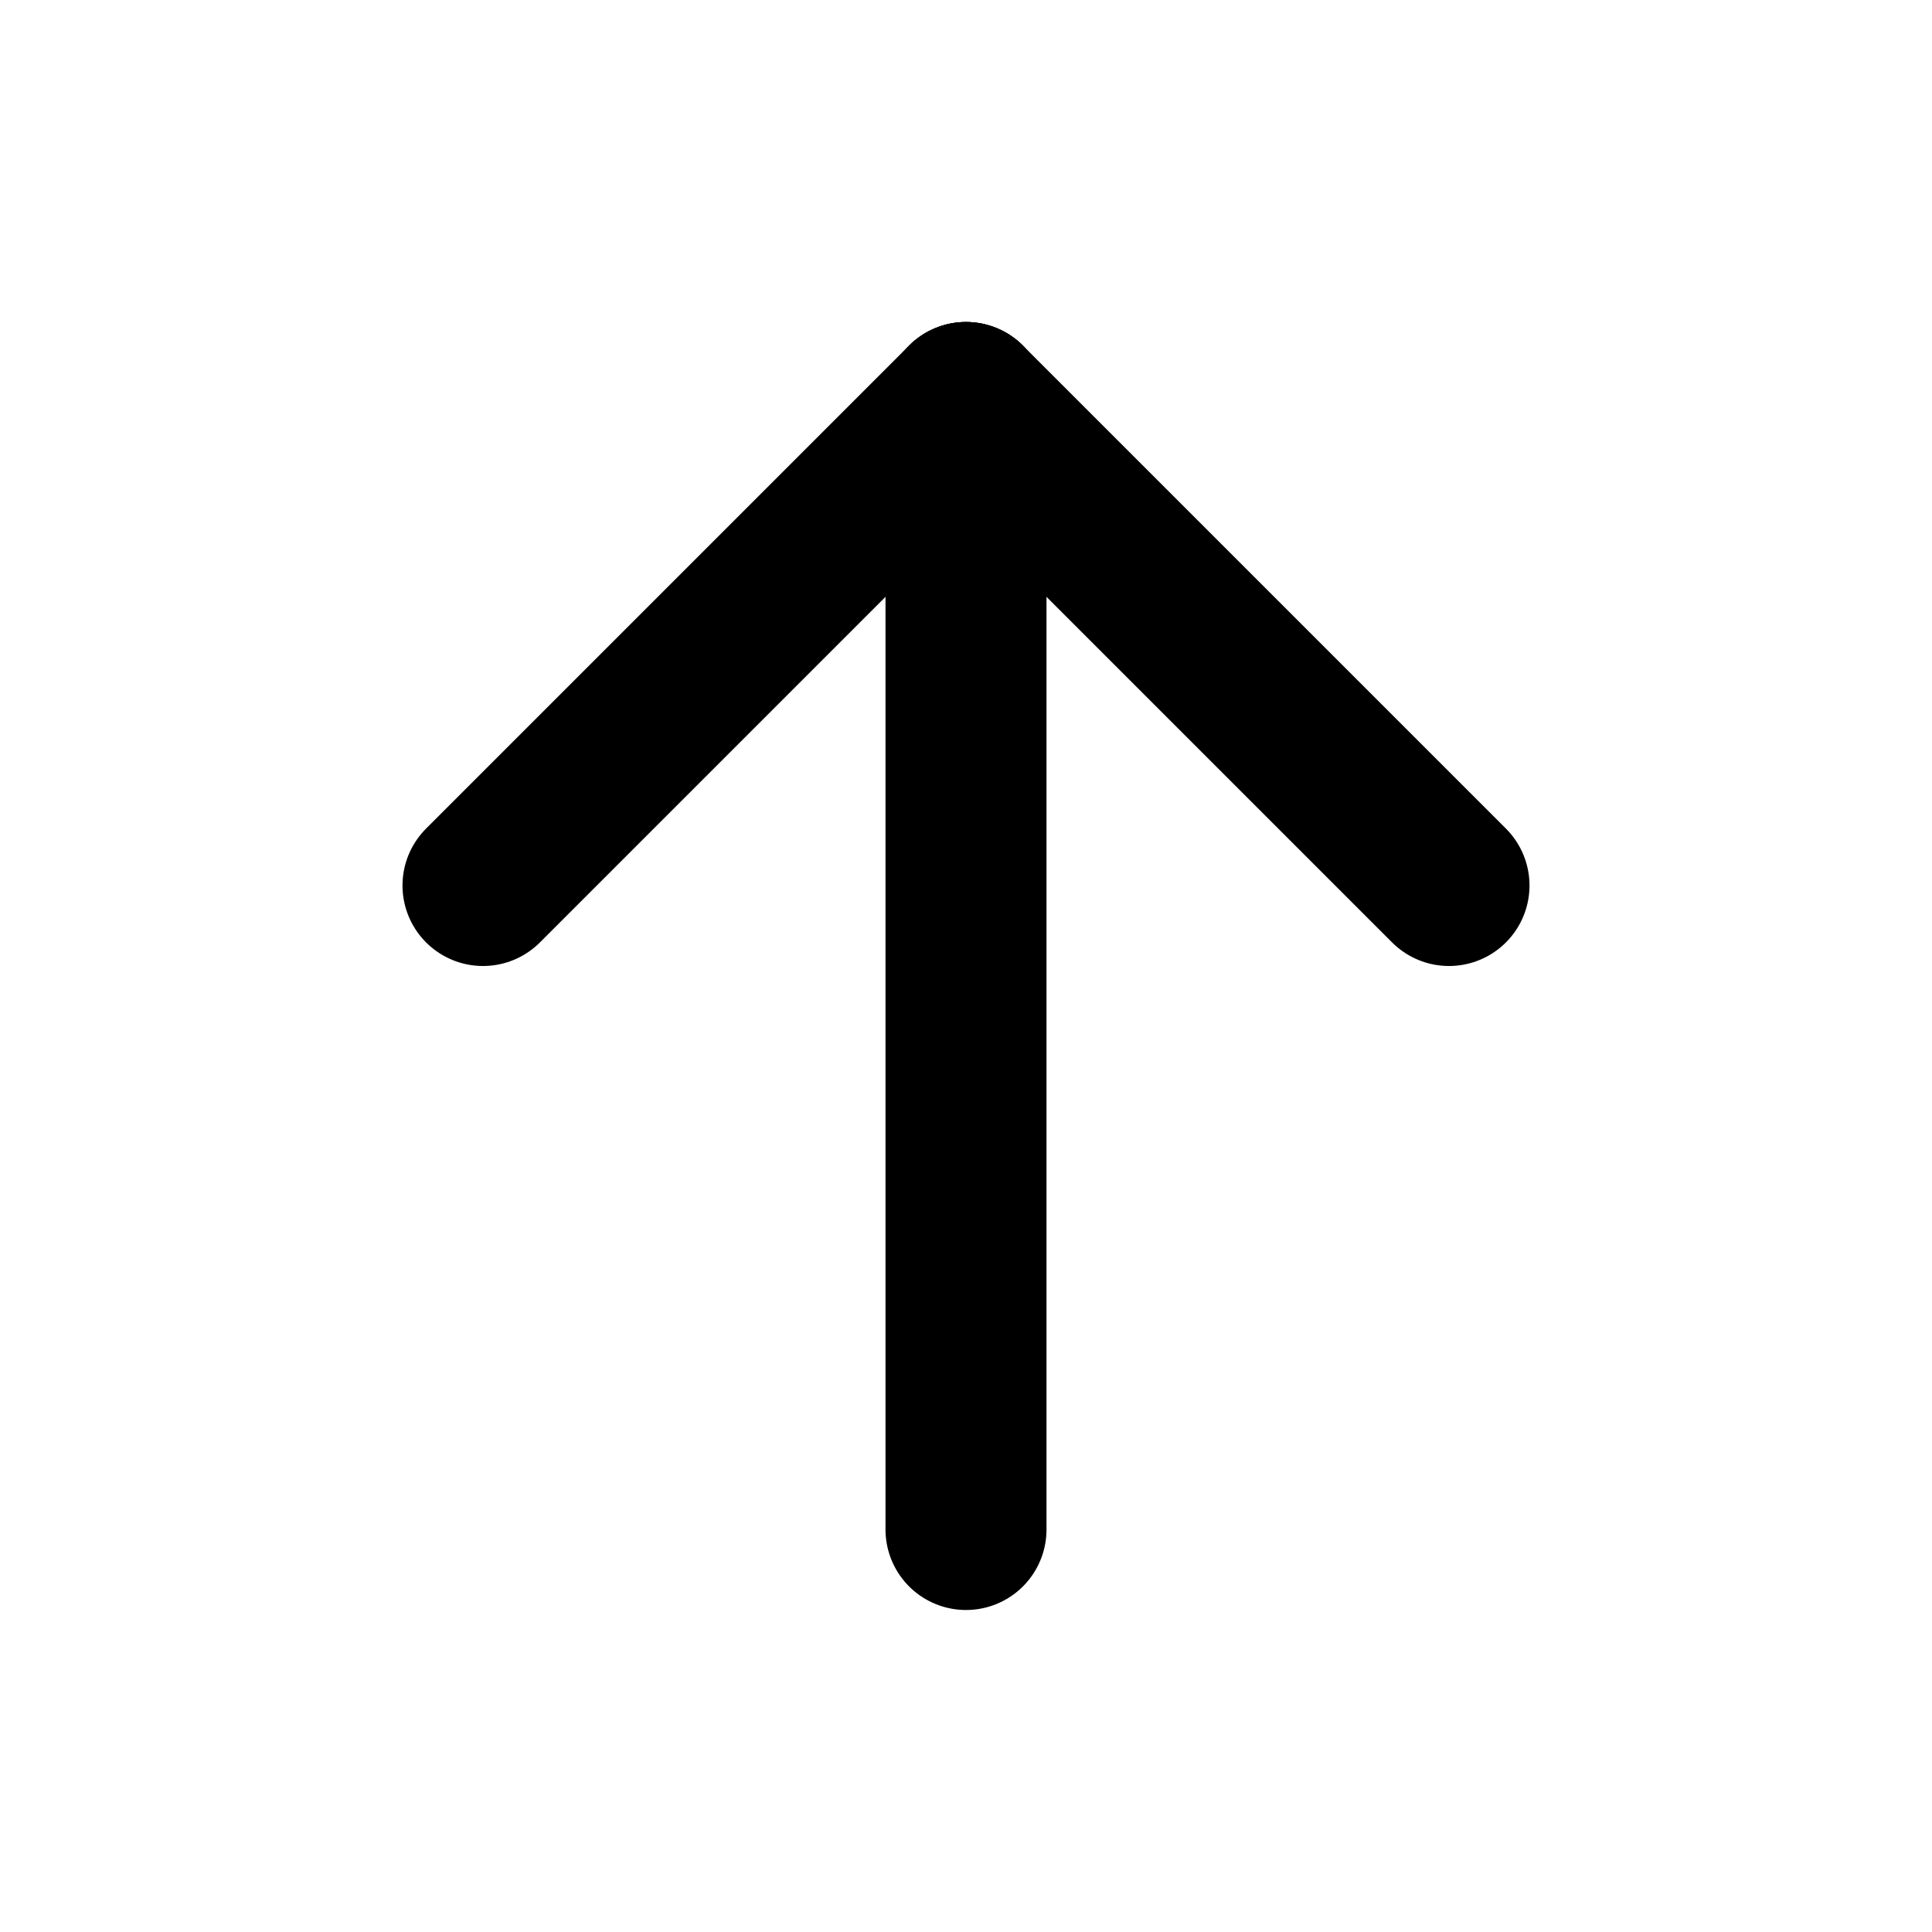
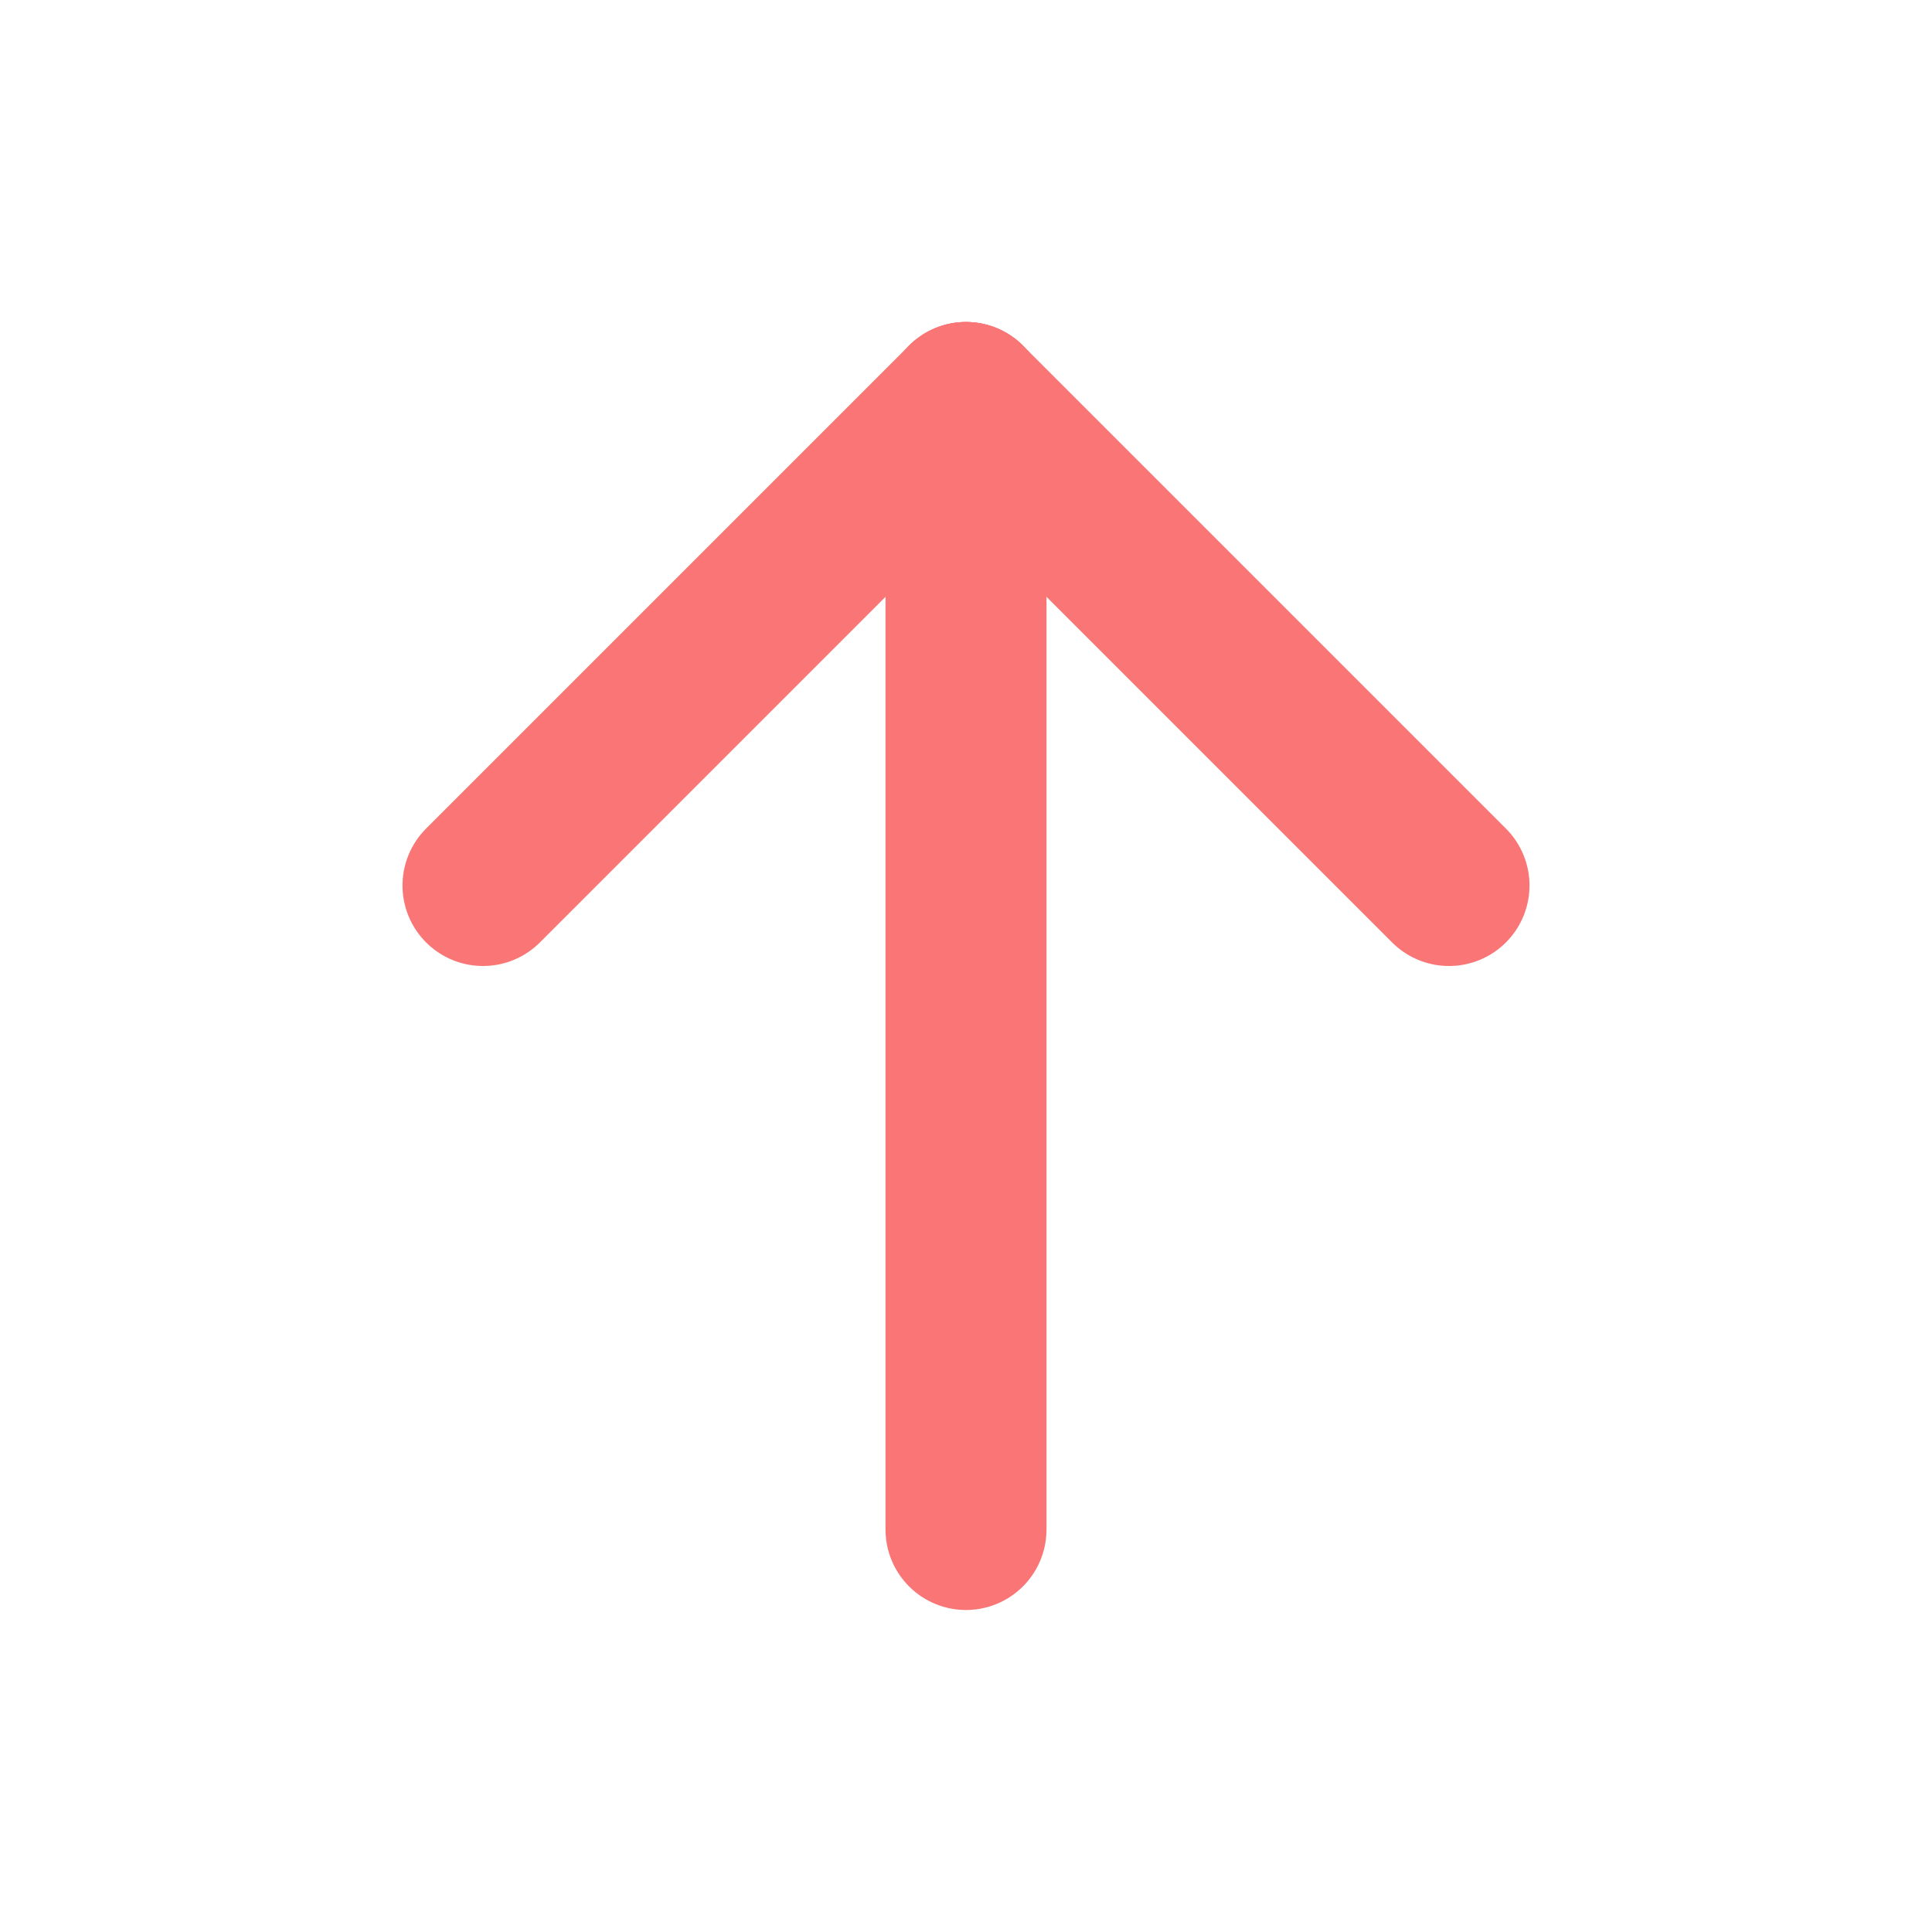
- <svg xmlns="http://www.w3.org/2000/svg" class="icon icon-tabler icon-tabler-arrow-up" width="24" height="24" viewBox="0 0 24 24" stroke-width="2" stroke="currentColor" fill="none" stroke-linecap="round" stroke-linejoin="round">
+ <svg xmlns="http://www.w3.org/2000/svg" class="icon icon-tabler icon-tabler-arrow-up" width="24" height="24" viewBox="0 0 24 24" stroke-width="2" stroke="#fa7676" fill="none" stroke-linecap="round" stroke-linejoin="round">
  <path stroke="none" d="M0 0h24v24H0z" fill="none" />
  <path d="M12 5l0 14" />
  <path d="M18 11l-6 -6" />
  <path d="M6 11l6 -6" />
</svg>
